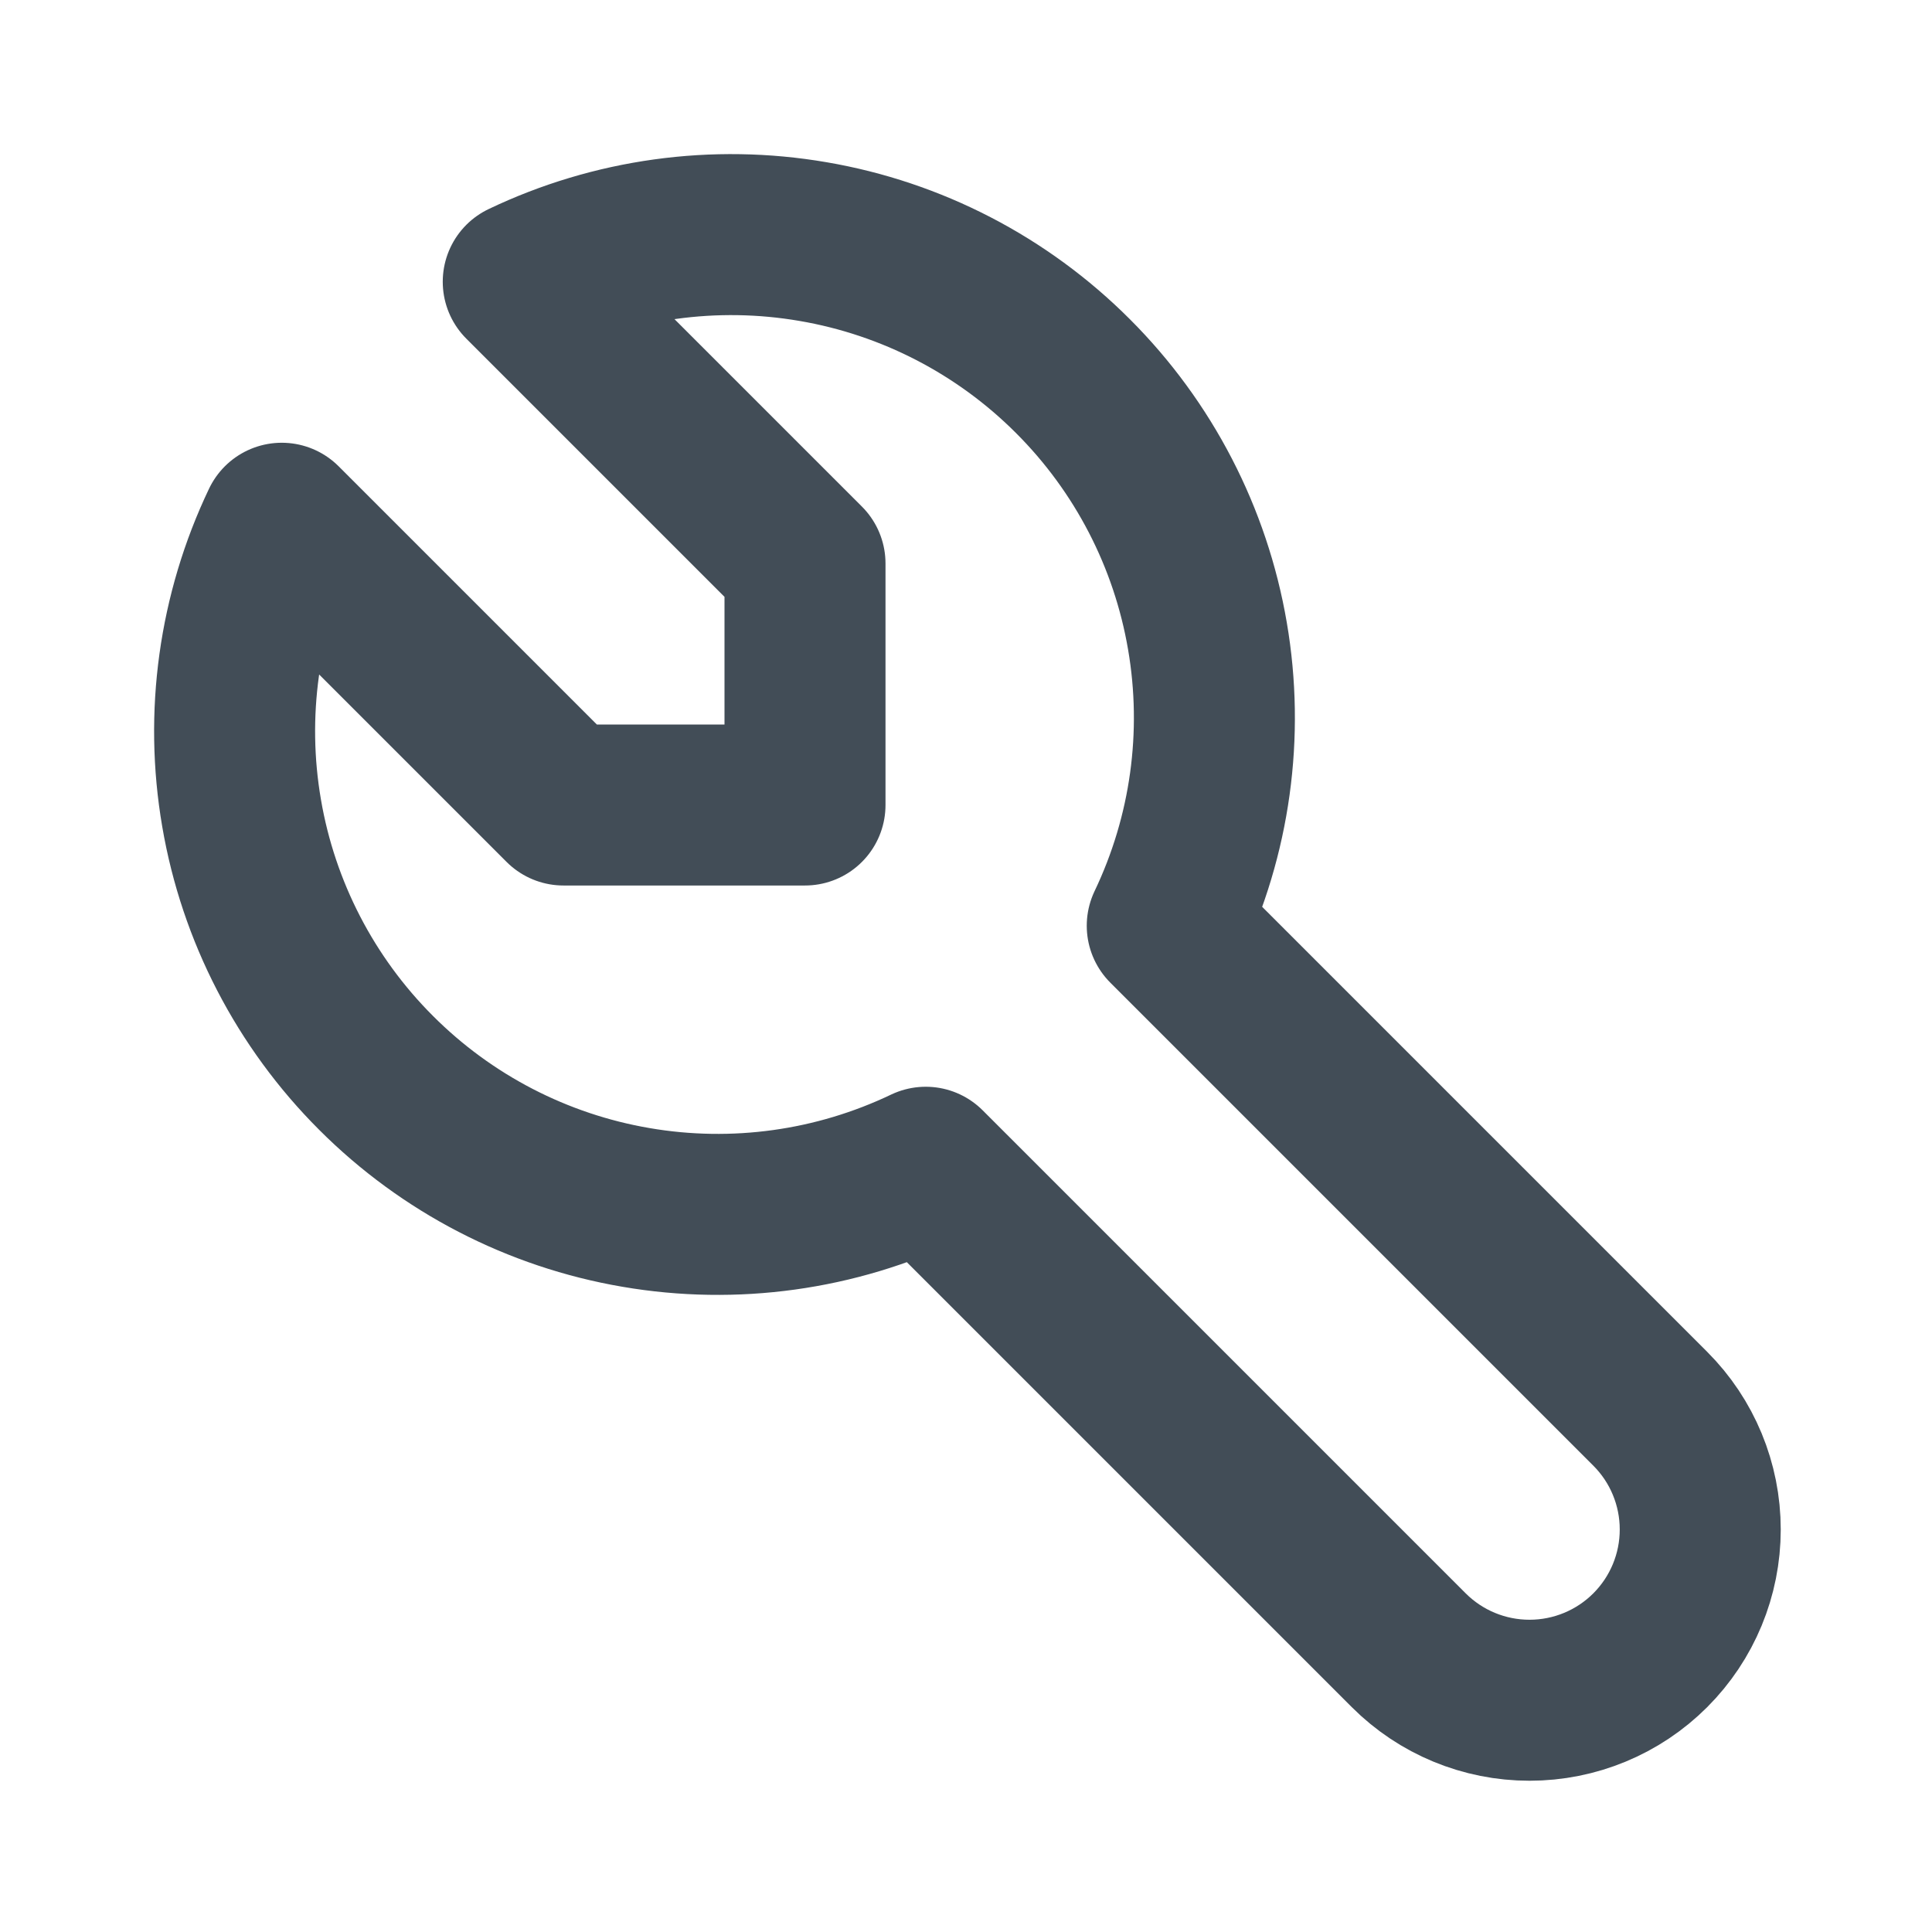
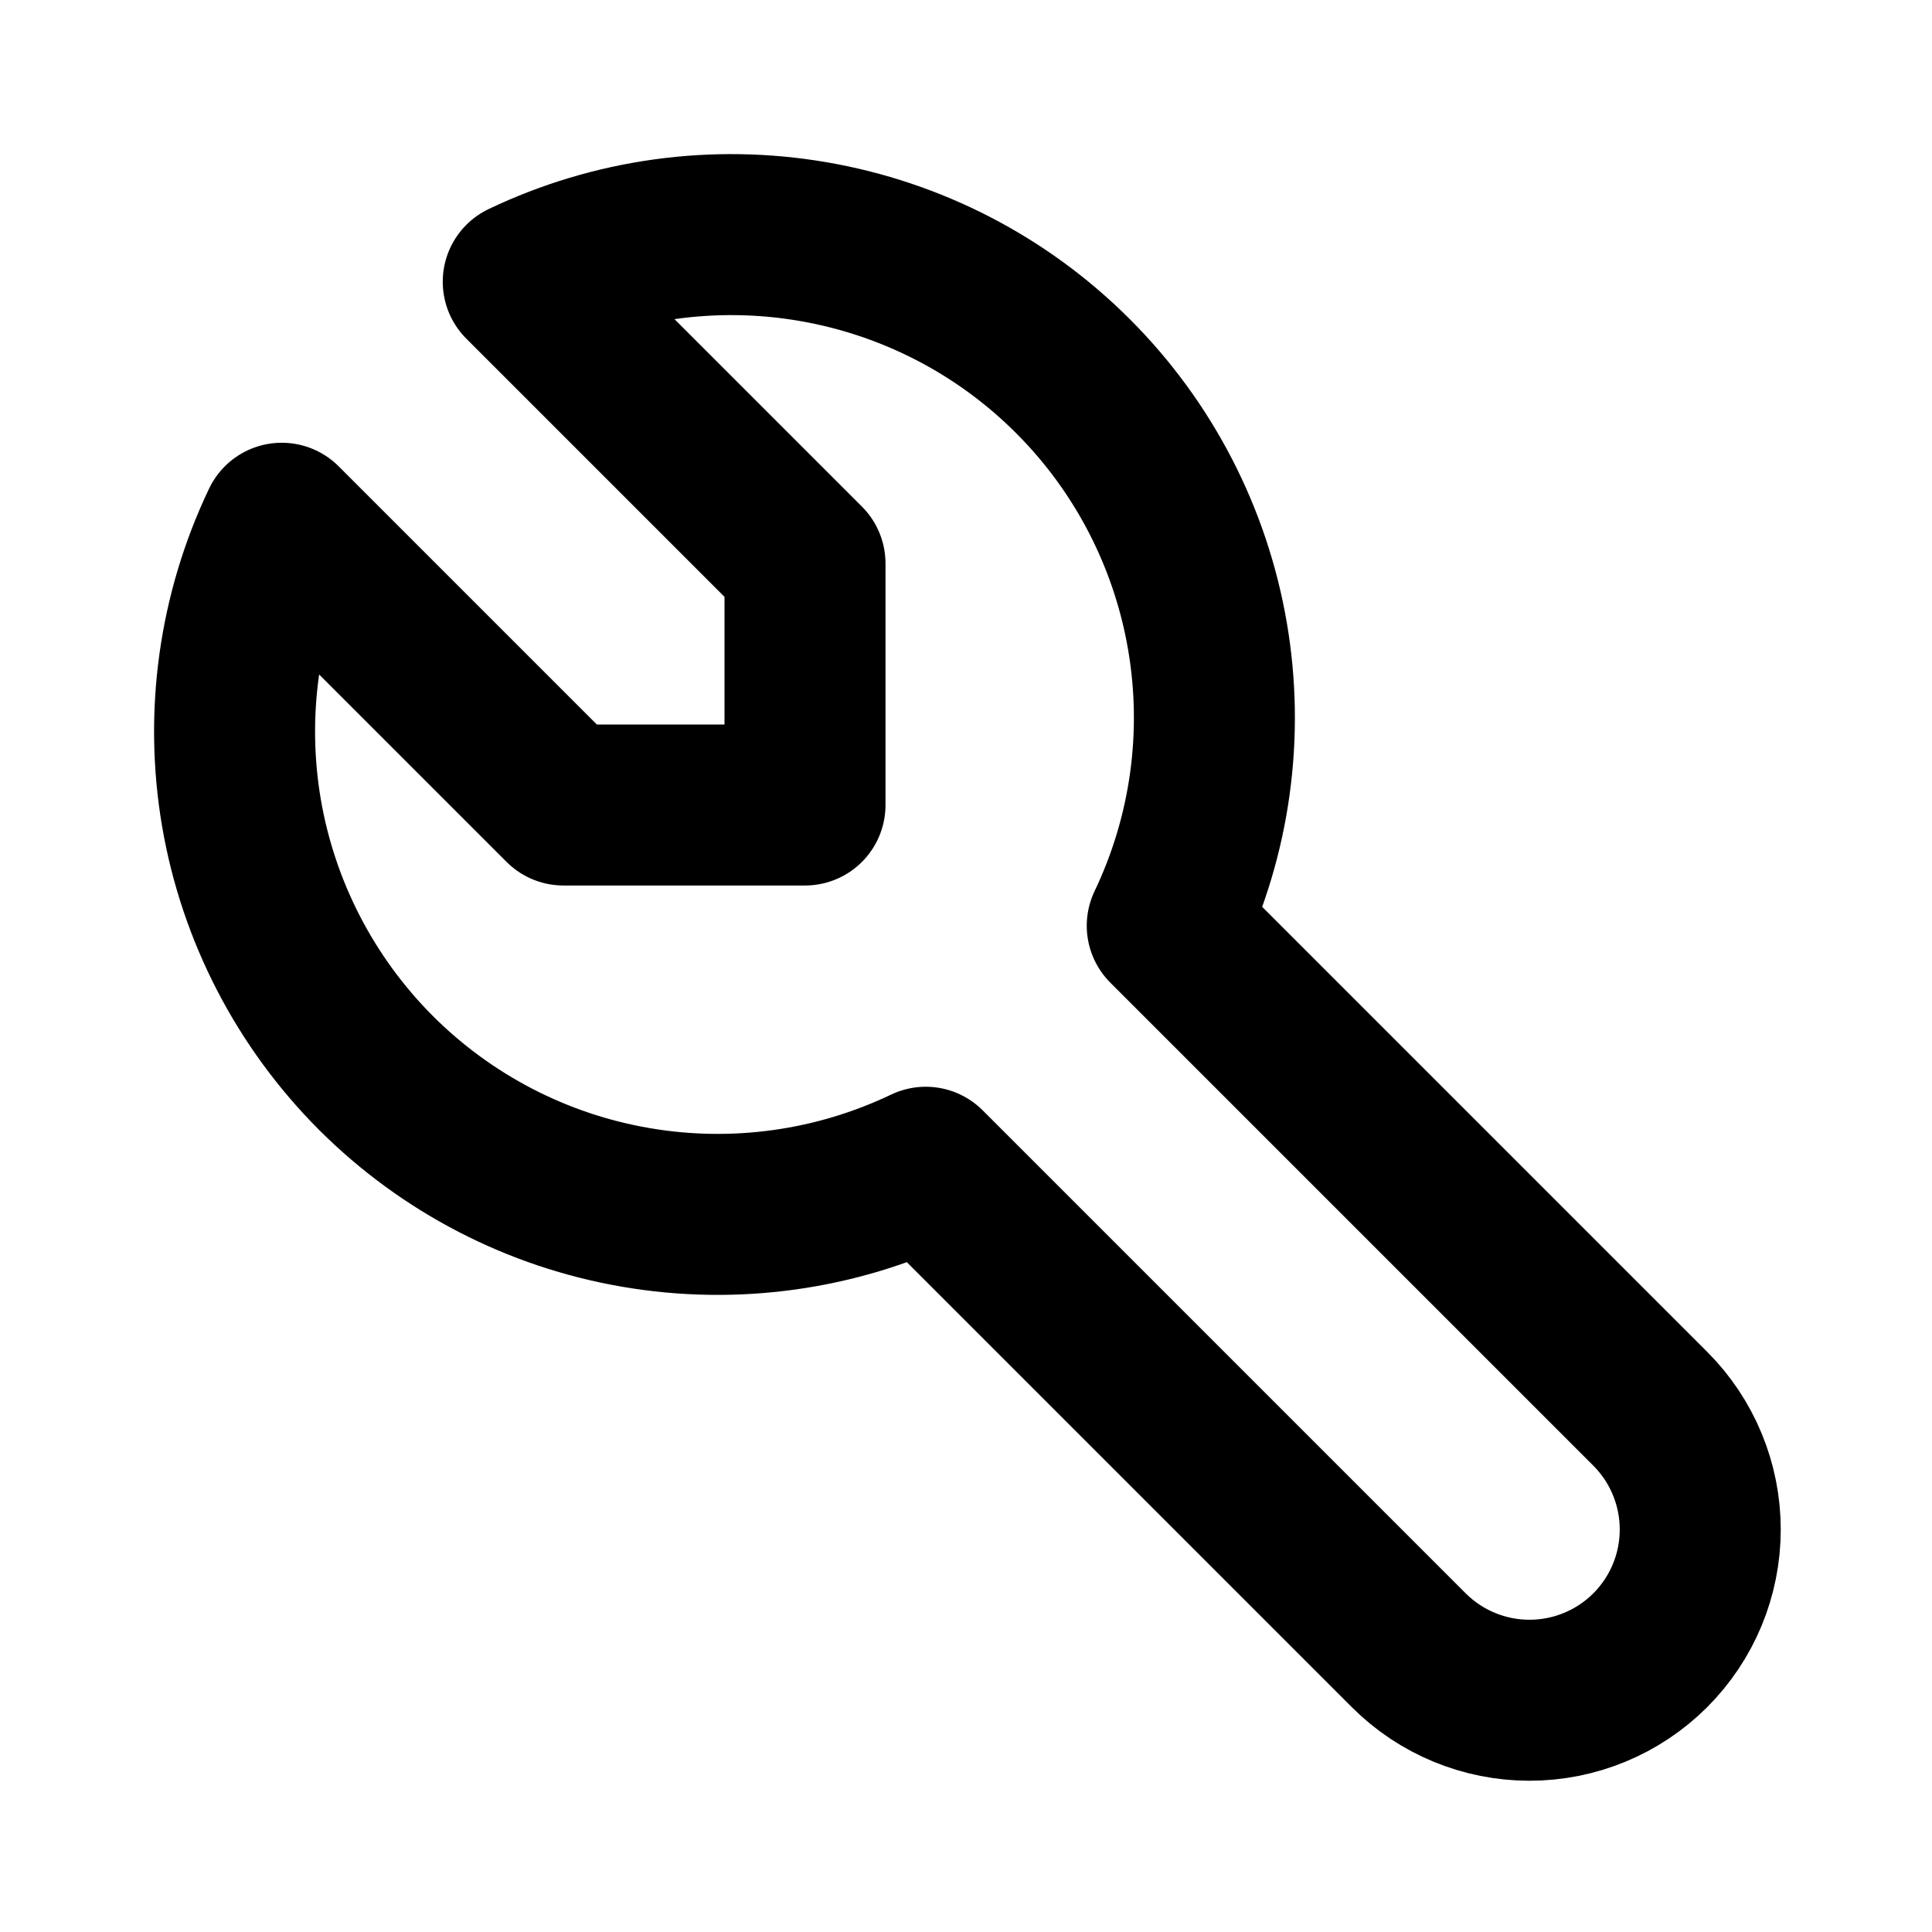
<svg xmlns="http://www.w3.org/2000/svg" width="24" height="24" viewBox="0 0 24 24" fill="none">
-   <path d="M7 10H10V7L6.5 3.5C7.62 2.965 8.878 2.791 10.1 3.001C11.323 3.21 12.451 3.794 13.328 4.672C14.206 5.549 14.79 6.677 14.999 7.9C15.209 9.123 15.035 10.38 14.5 11.5L20.5 17.5C20.898 17.898 21.121 18.437 21.121 19C21.121 19.563 20.898 20.102 20.5 20.5C20.102 20.898 19.563 21.121 19 21.121C18.437 21.121 17.898 20.898 17.5 20.5L11.5 14.5C10.38 15.035 9.123 15.209 7.9 14.999C6.677 14.79 5.549 14.206 4.672 13.328C3.794 12.451 3.21 11.323 3.001 10.1C2.791 8.878 2.965 7.62 3.5 6.5L7 10Z" stroke="#424D57" stroke-width="2" stroke-linecap="round" stroke-linejoin="round" />
+   <path d="M7 10H10V7L6.5 3.5C7.619 2.965 8.877 2.791 10.1 3.001C11.323 3.211 12.451 3.794 13.328 4.672C14.206 5.549 14.789 6.677 14.999 7.9C15.209 9.123 15.035 10.38 14.5 11.5L20.5 17.5C20.898 17.898 21.121 18.438 21.121 19C21.121 19.563 20.898 20.102 20.5 20.5C20.102 20.898 19.562 21.121 19 21.121C18.437 21.121 17.898 20.898 17.5 20.5L11.5 14.5C10.38 15.035 9.122 15.209 7.899 14.999C6.677 14.79 5.549 14.206 4.671 13.329C3.794 12.451 3.21 11.323 3 10.101C2.791 8.878 2.965 7.62 3.5 6.5L7 10Z" stroke="black" stroke-width="2" stroke-linecap="round" stroke-linejoin="round" />
</svg>
